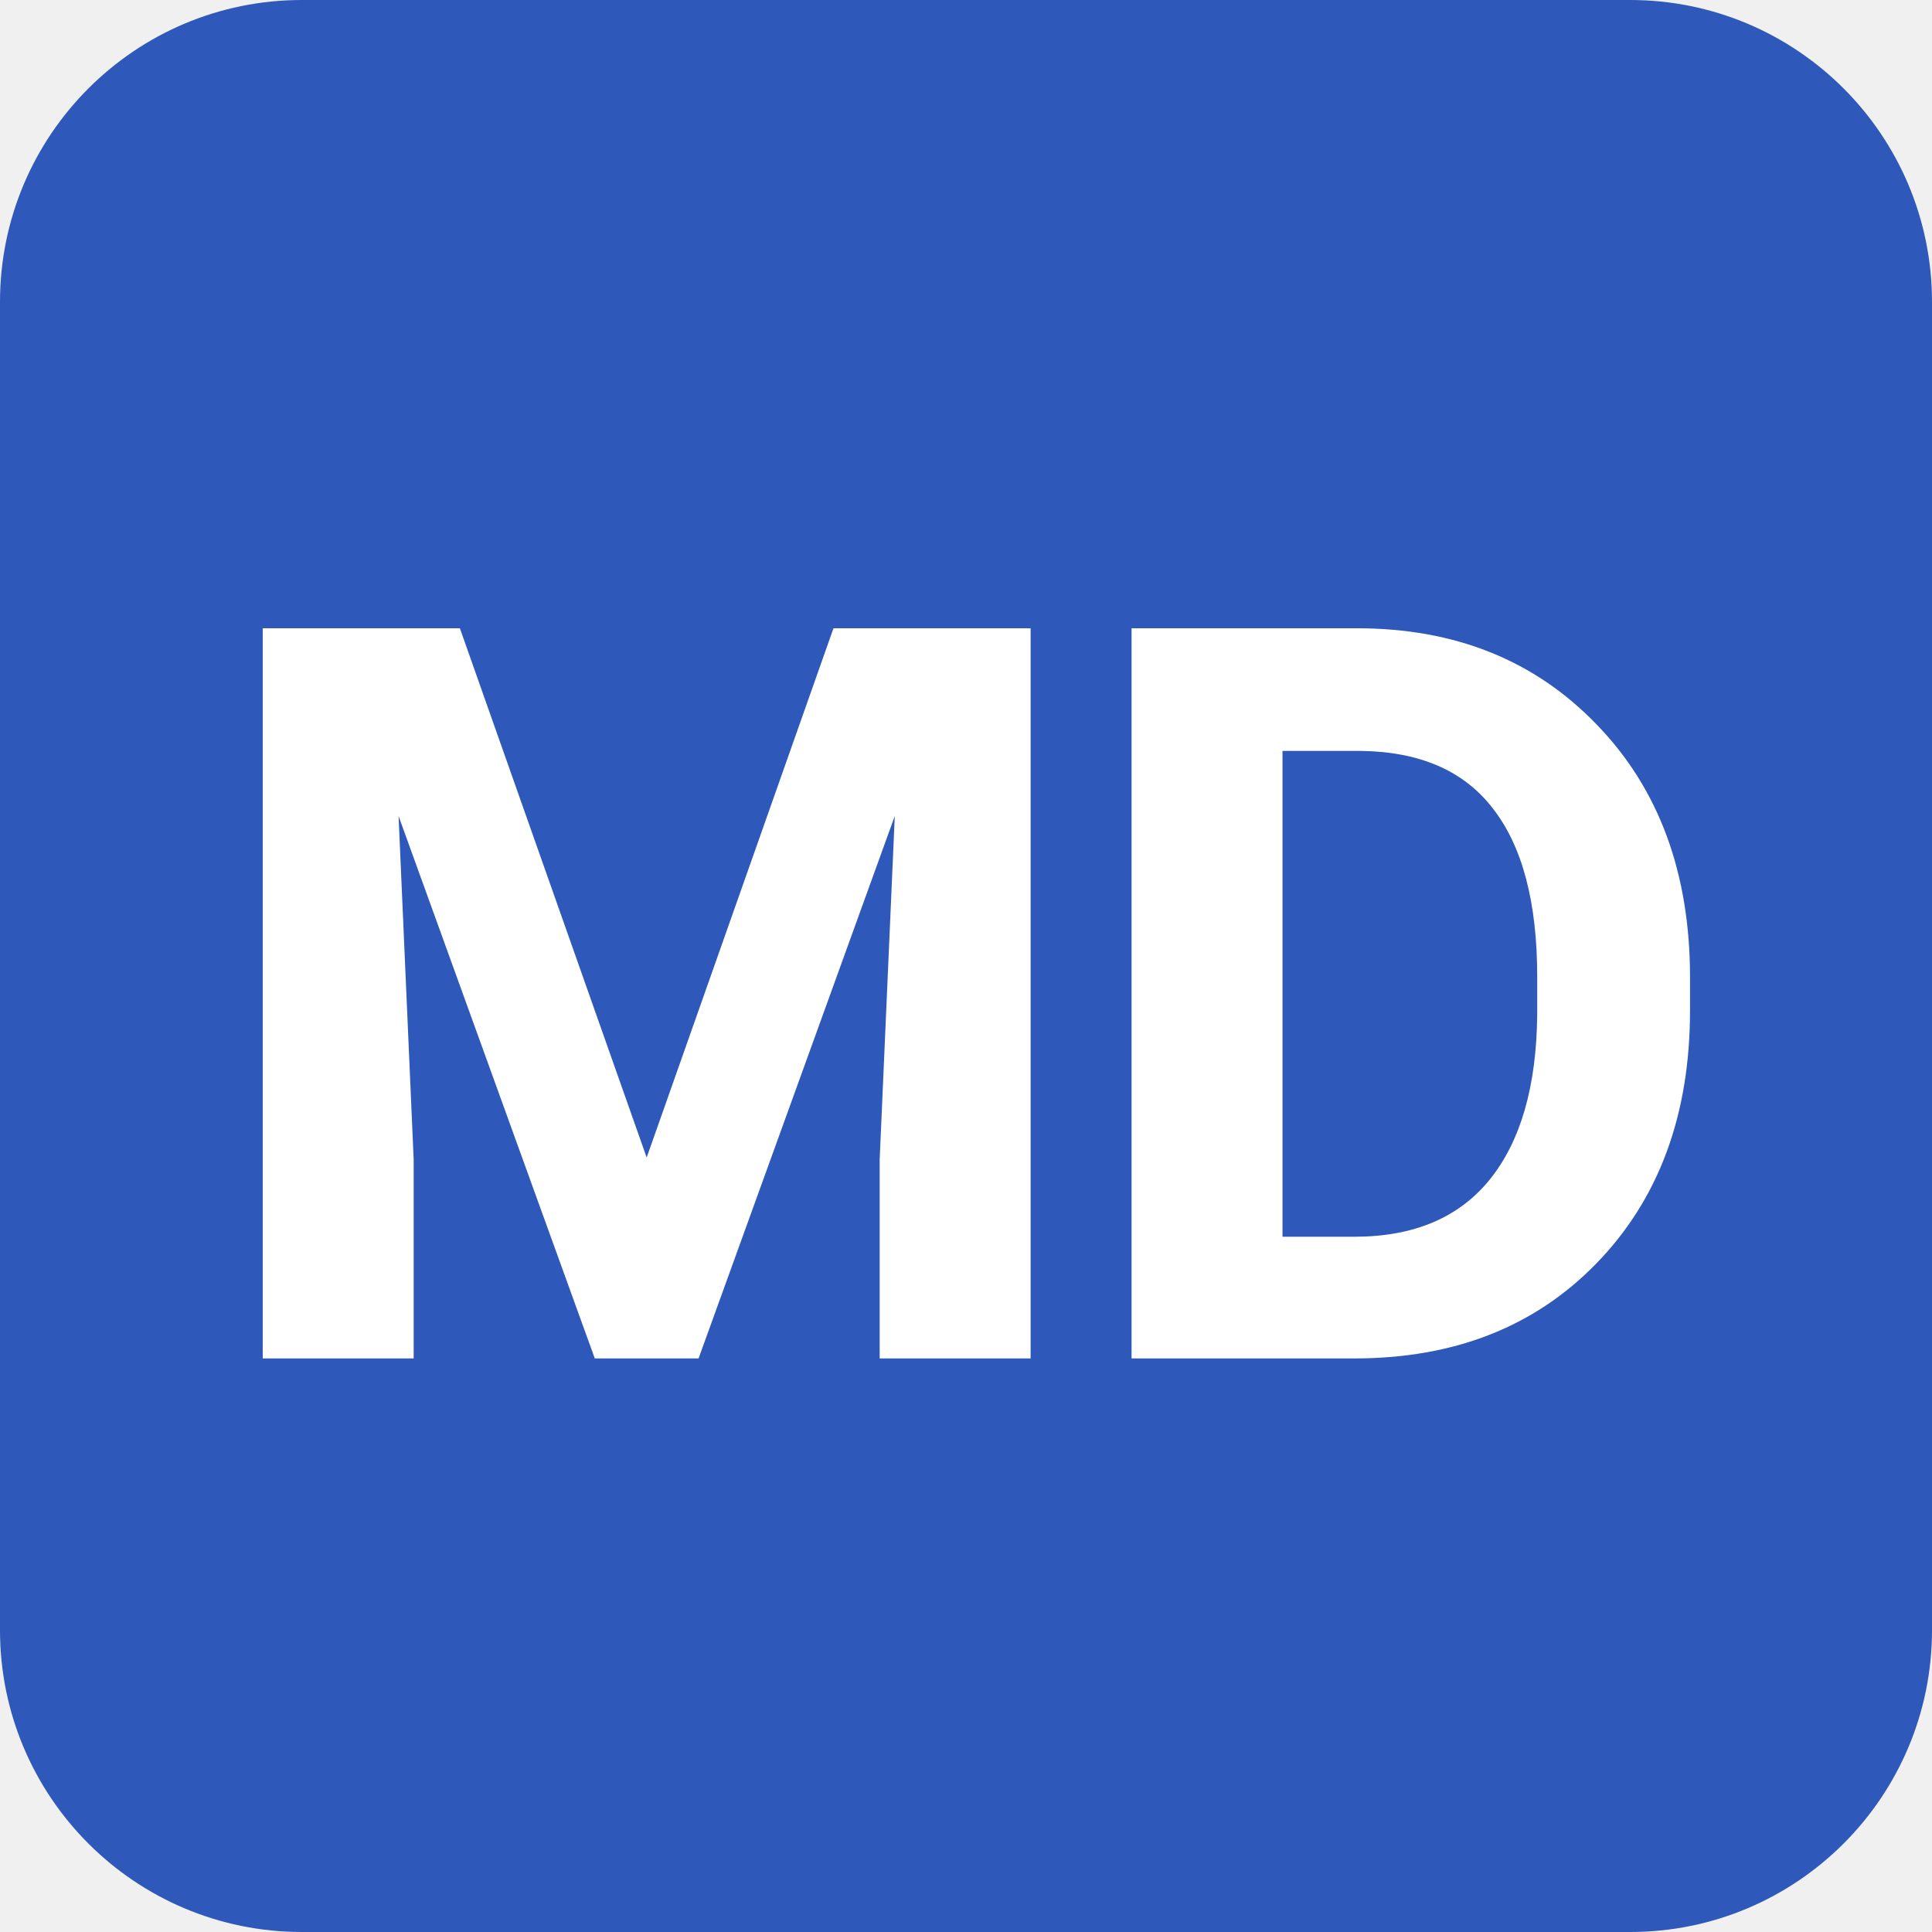
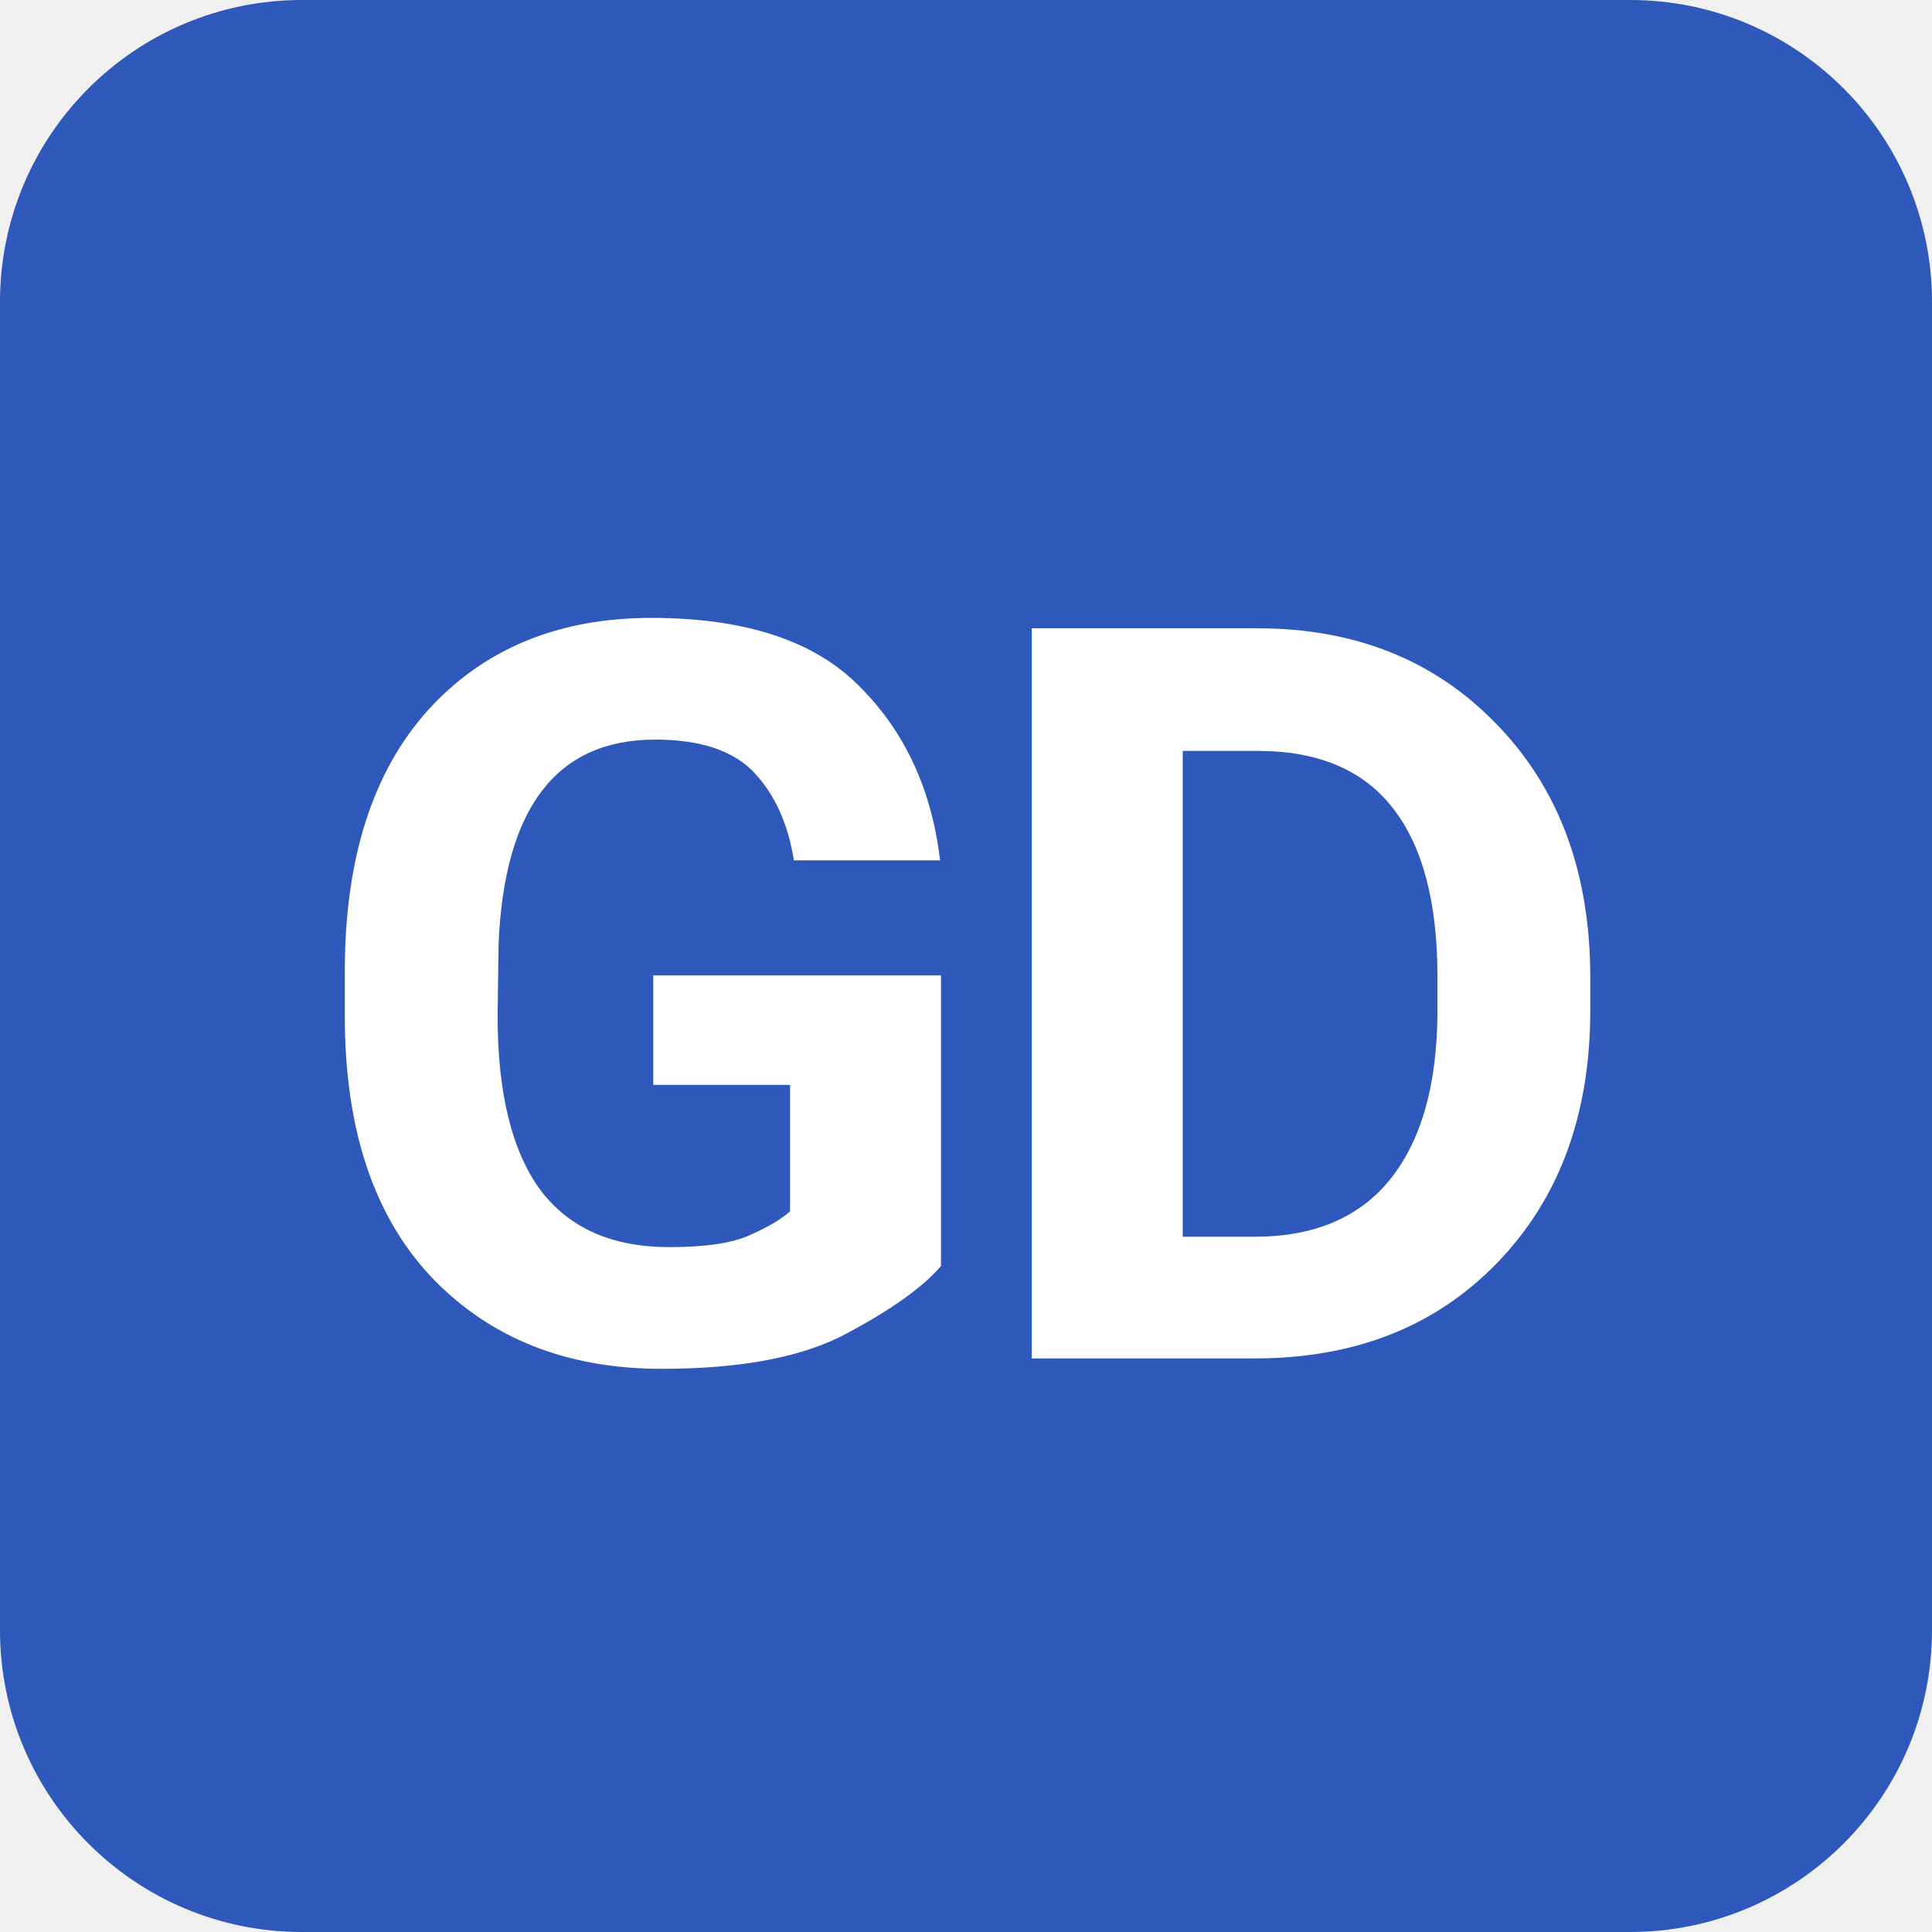
<svg xmlns="http://www.w3.org/2000/svg" viewBox="0 0 32 32">
  <rect width="32" height="32" rx="5" fill="#2e59ba" />
-   <text x="16" y="22.5" text-anchor="middle" font-family="system-ui, -apple-system, BlinkMacSystemFont, 'Segoe UI', Roboto, sans-serif" font-size="17" font-weight="700" fill="white" letter-spacing="-0.5">MD</text>
+   <text x="16" y="22.5" text-anchor="middle" font-family="system-ui, -apple-system, BlinkMacSystemFont, 'Segoe UI', Roboto, sans-serif" font-size="17" font-weight="700" fill="white" letter-spacing="-0.5">GD</text>
</svg>
